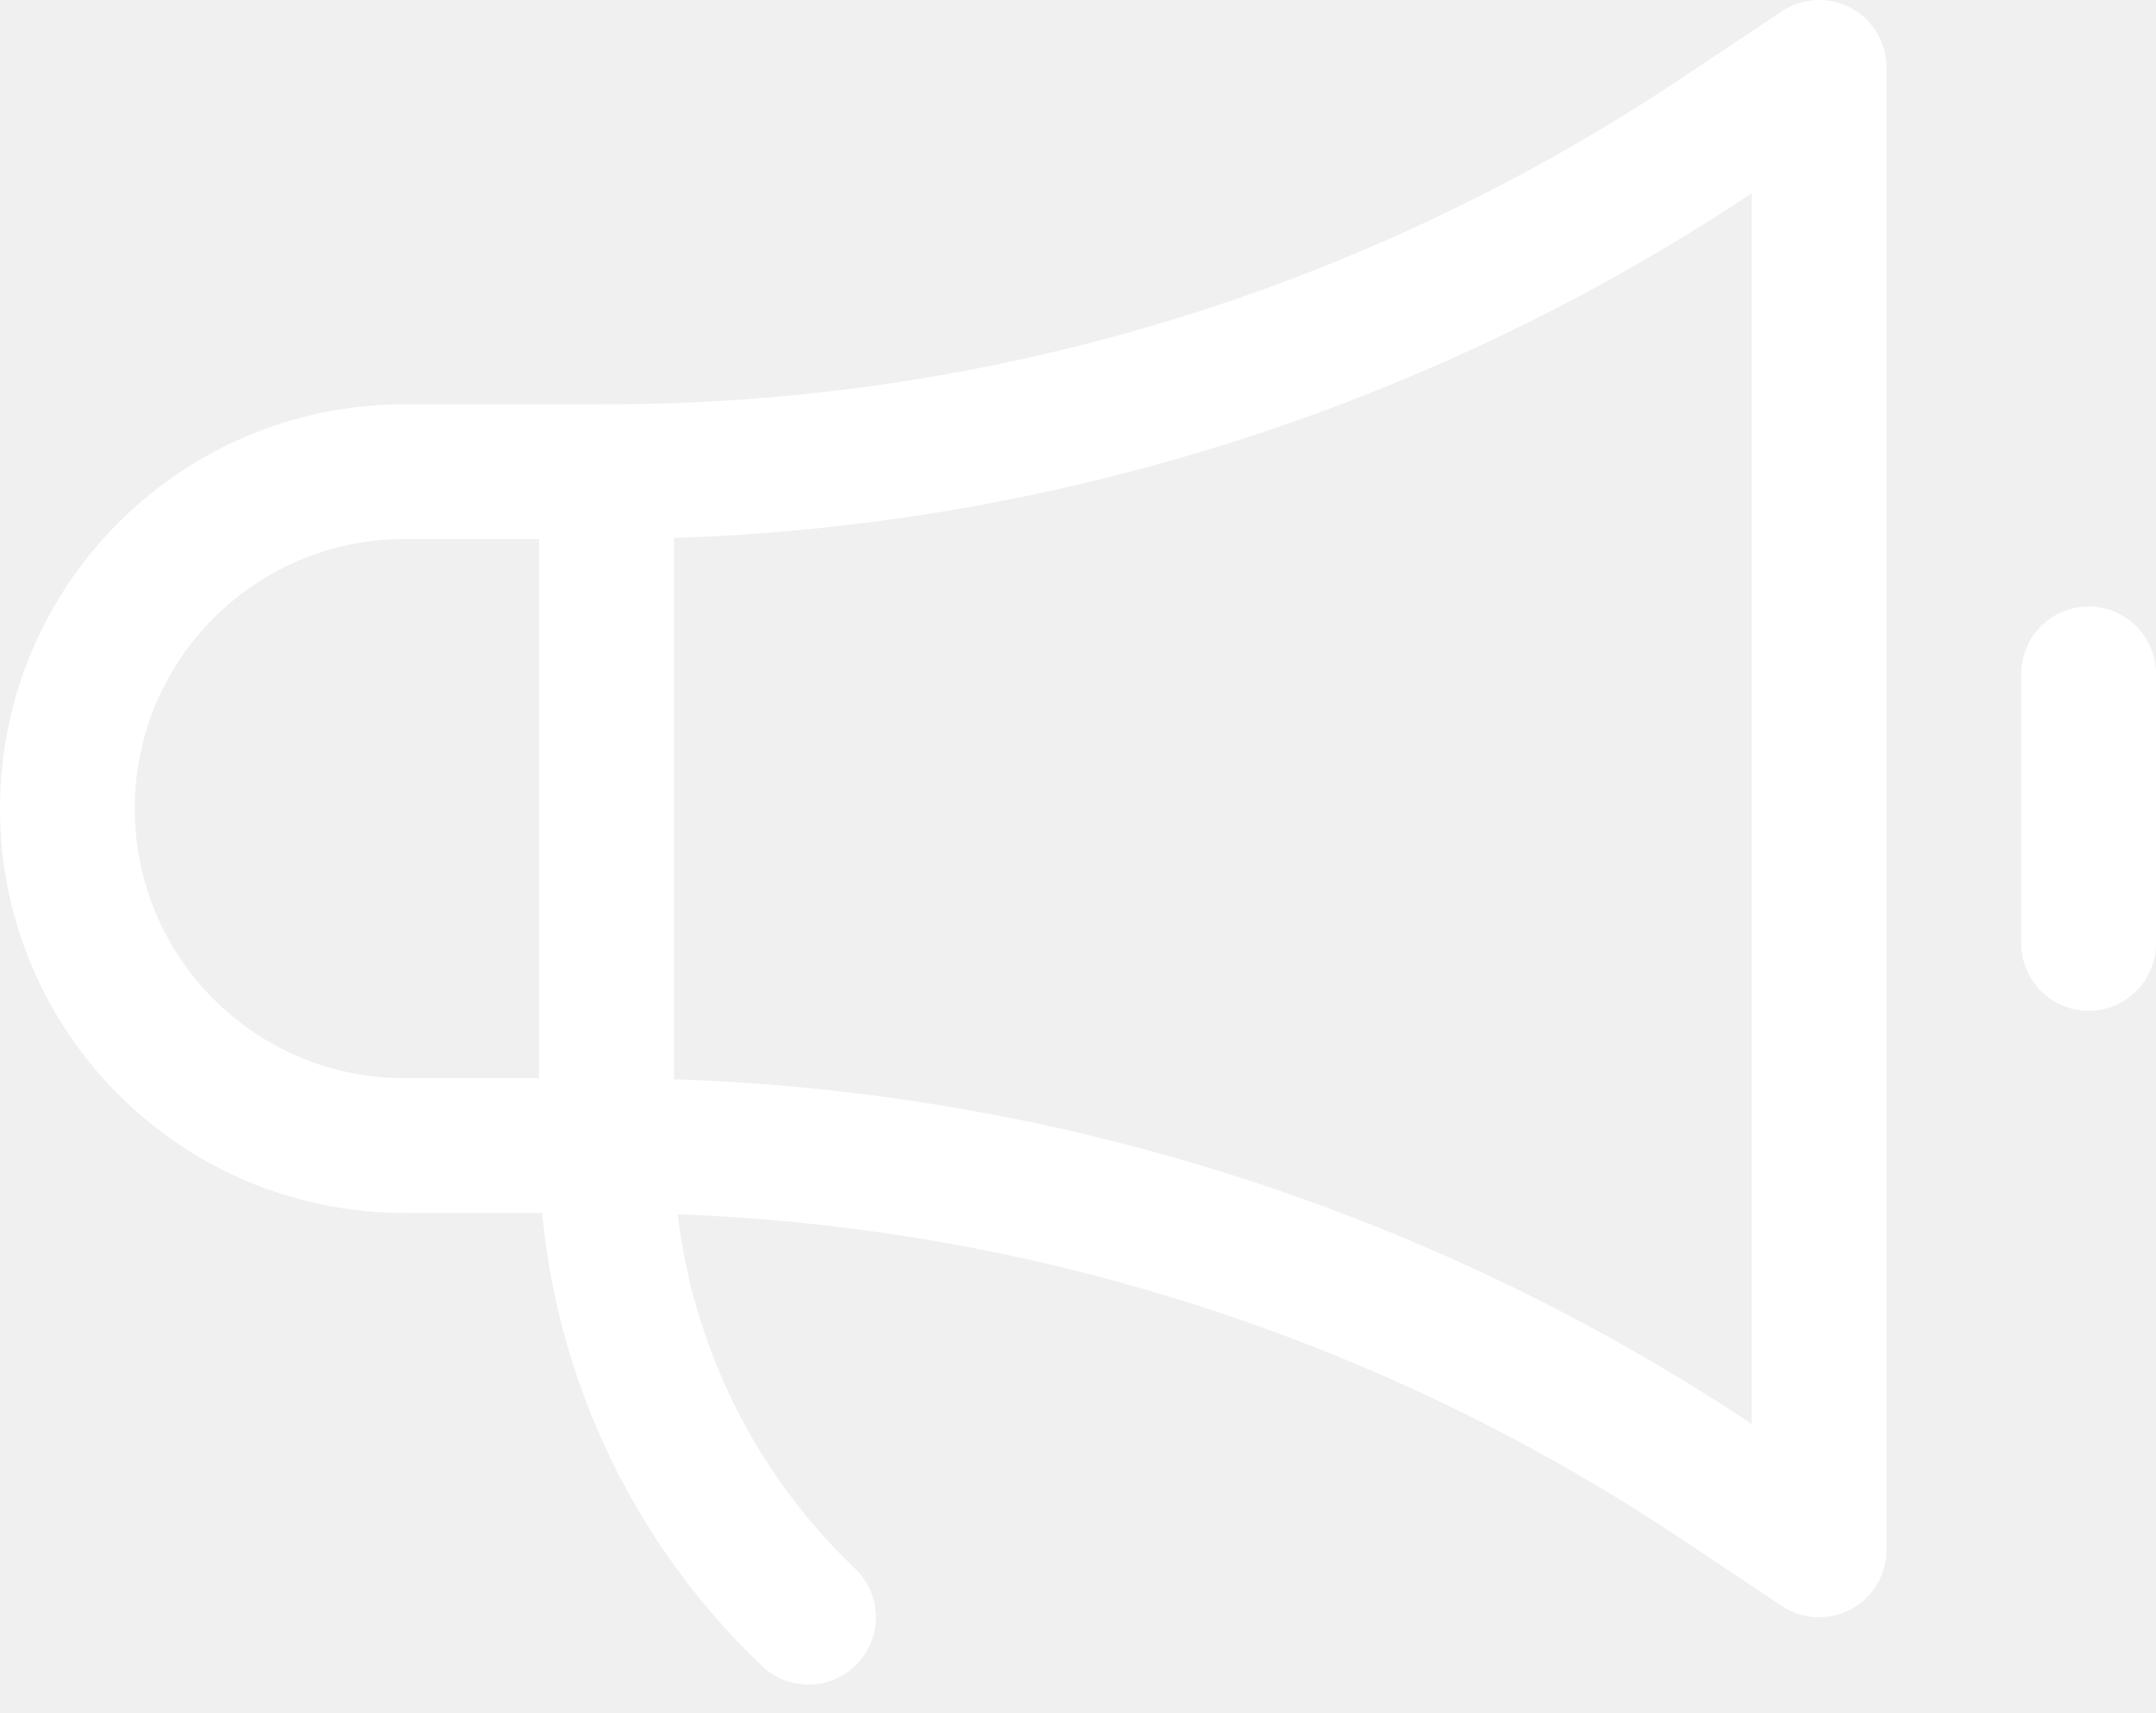
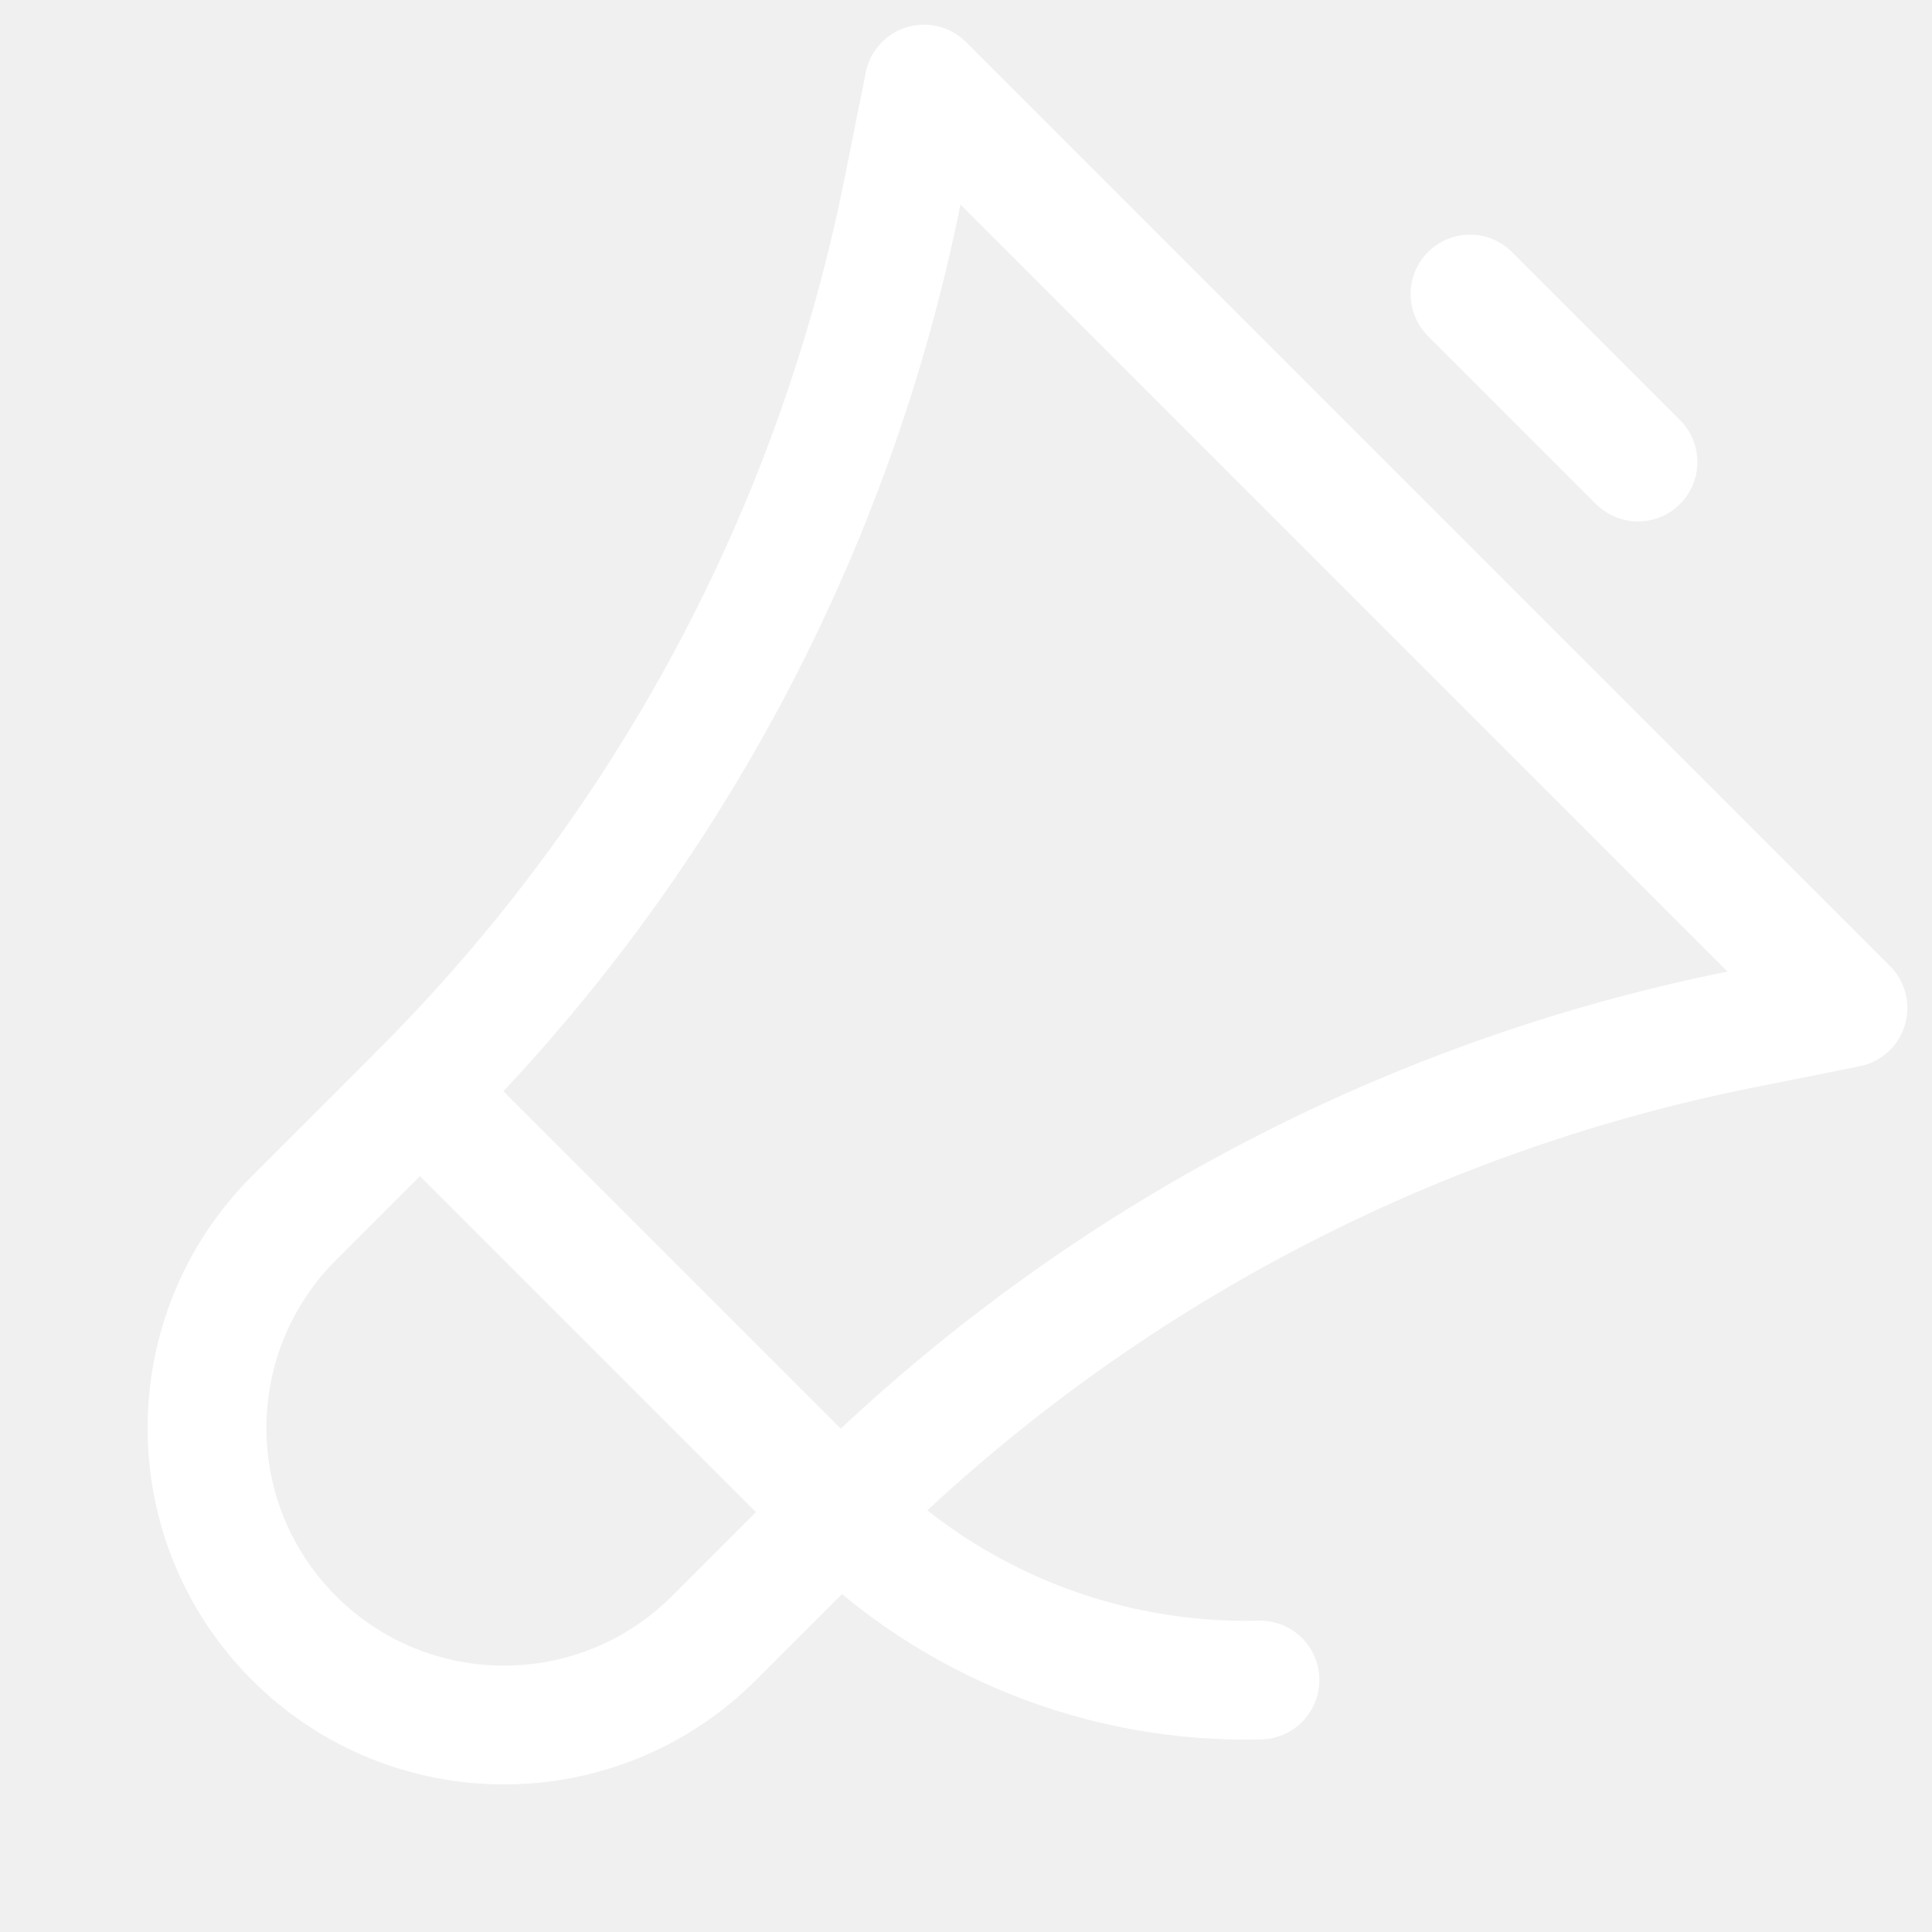
- <svg xmlns="http://www.w3.org/2000/svg" width="40" height="31.767" viewBox="0 0 40 31.767">
+ <svg xmlns="http://www.w3.org/2000/svg" width="40.659" height="40.659" viewBox="0 0 40.659 40.659">
  <defs>
    <style>
            .cls-1{fill:none;stroke:#fff;stroke-linecap:round;stroke-linejoin:round;stroke-width:2.5px}
        </style>
  </defs>
-   <g id="streamline-icon-megaphone_40x40" data-name="streamline-icon-megaphone@40x40" transform="translate(0 -4.167)">
+   <g id="streamline-icon-megaphone_40x40" data-name="streamline-icon-megaphone@40x40" transform="rotate(-45 22.194 20.86)">
    <path id="Path_4613" d="M11.25 25.417H7.5a6.25 6.25 0 0 1 0-12.5h3.75z" class="cls-1" data-name="Path 4613" />
    <path id="Path_4614" d="M11.25 25.417a37.161 37.161 0 0 1 20.61 6.24l1.89 1.26v-27.5l-1.89 1.26a37.161 37.161 0 0 1-20.61 6.24z" class="cls-1" data-name="Path 4614" />
    <path id="Path_4615" d="M38.75 16.667v5" class="cls-1" data-name="Path 4615" />
    <path id="Path_4616" d="M11.25 25.417a12.068 12.068 0 0 0 3.75 8.75" class="cls-1" data-name="Path 4616" />
  </g>
</svg>
